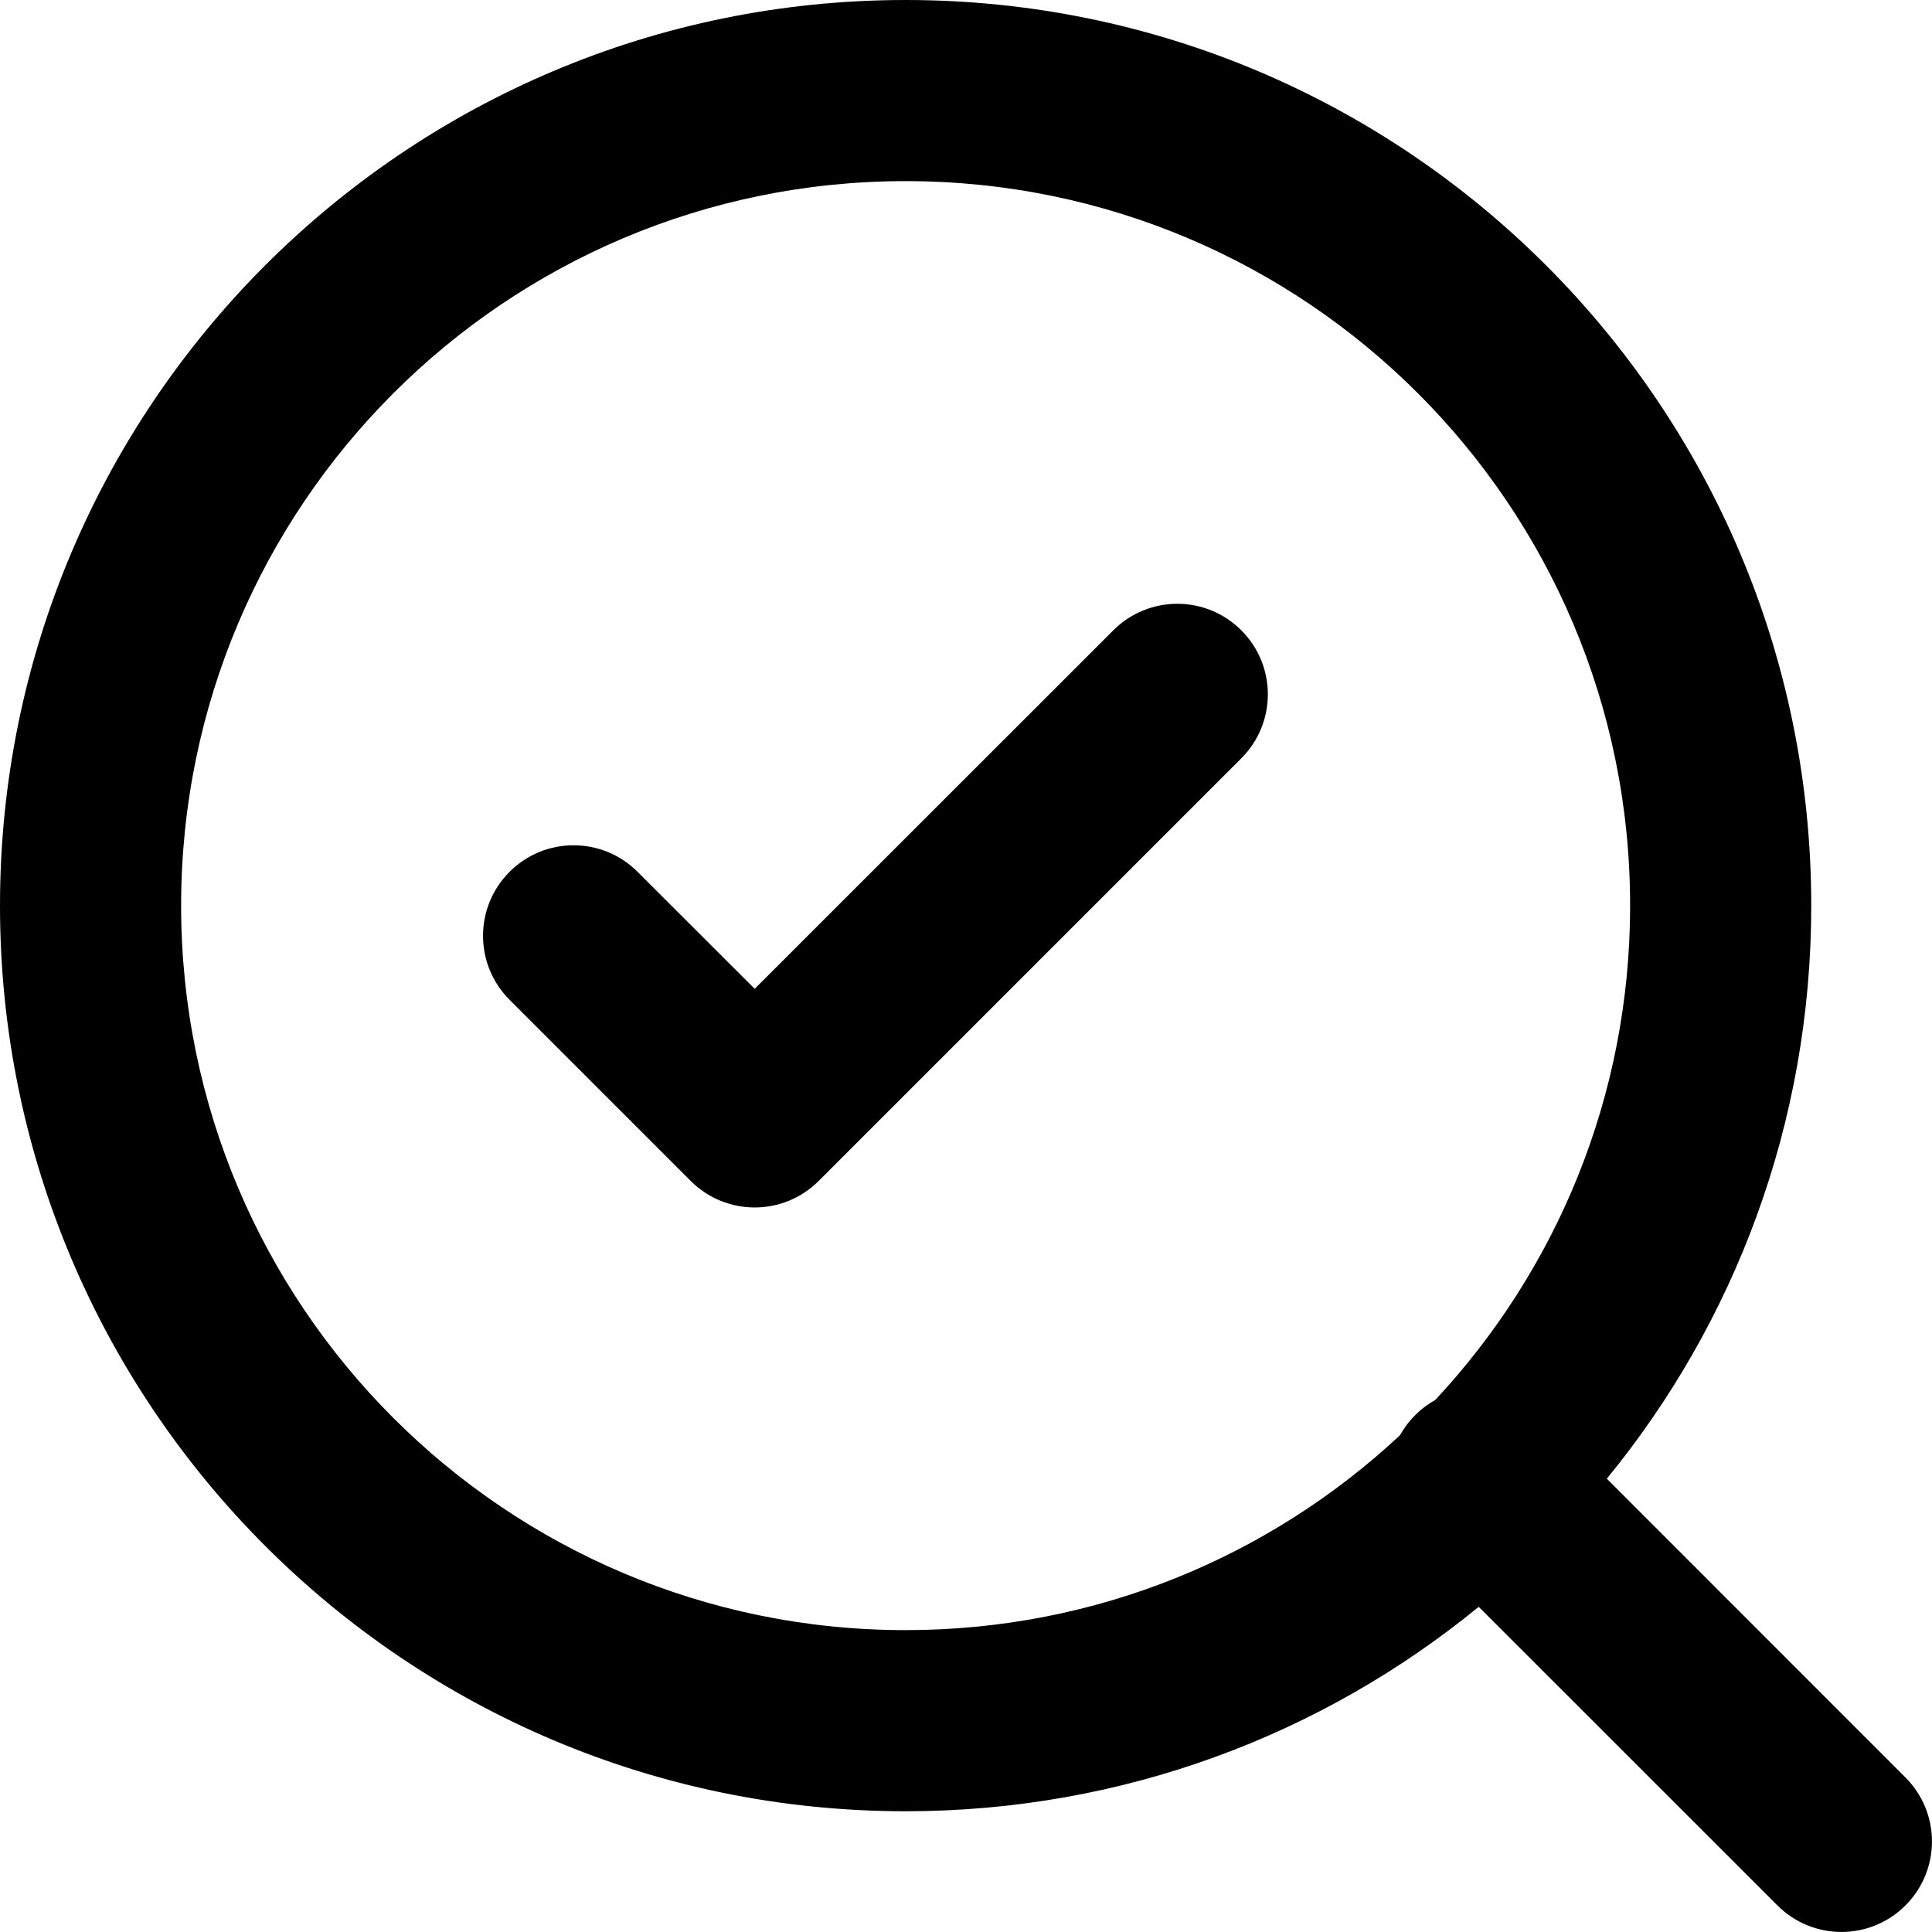
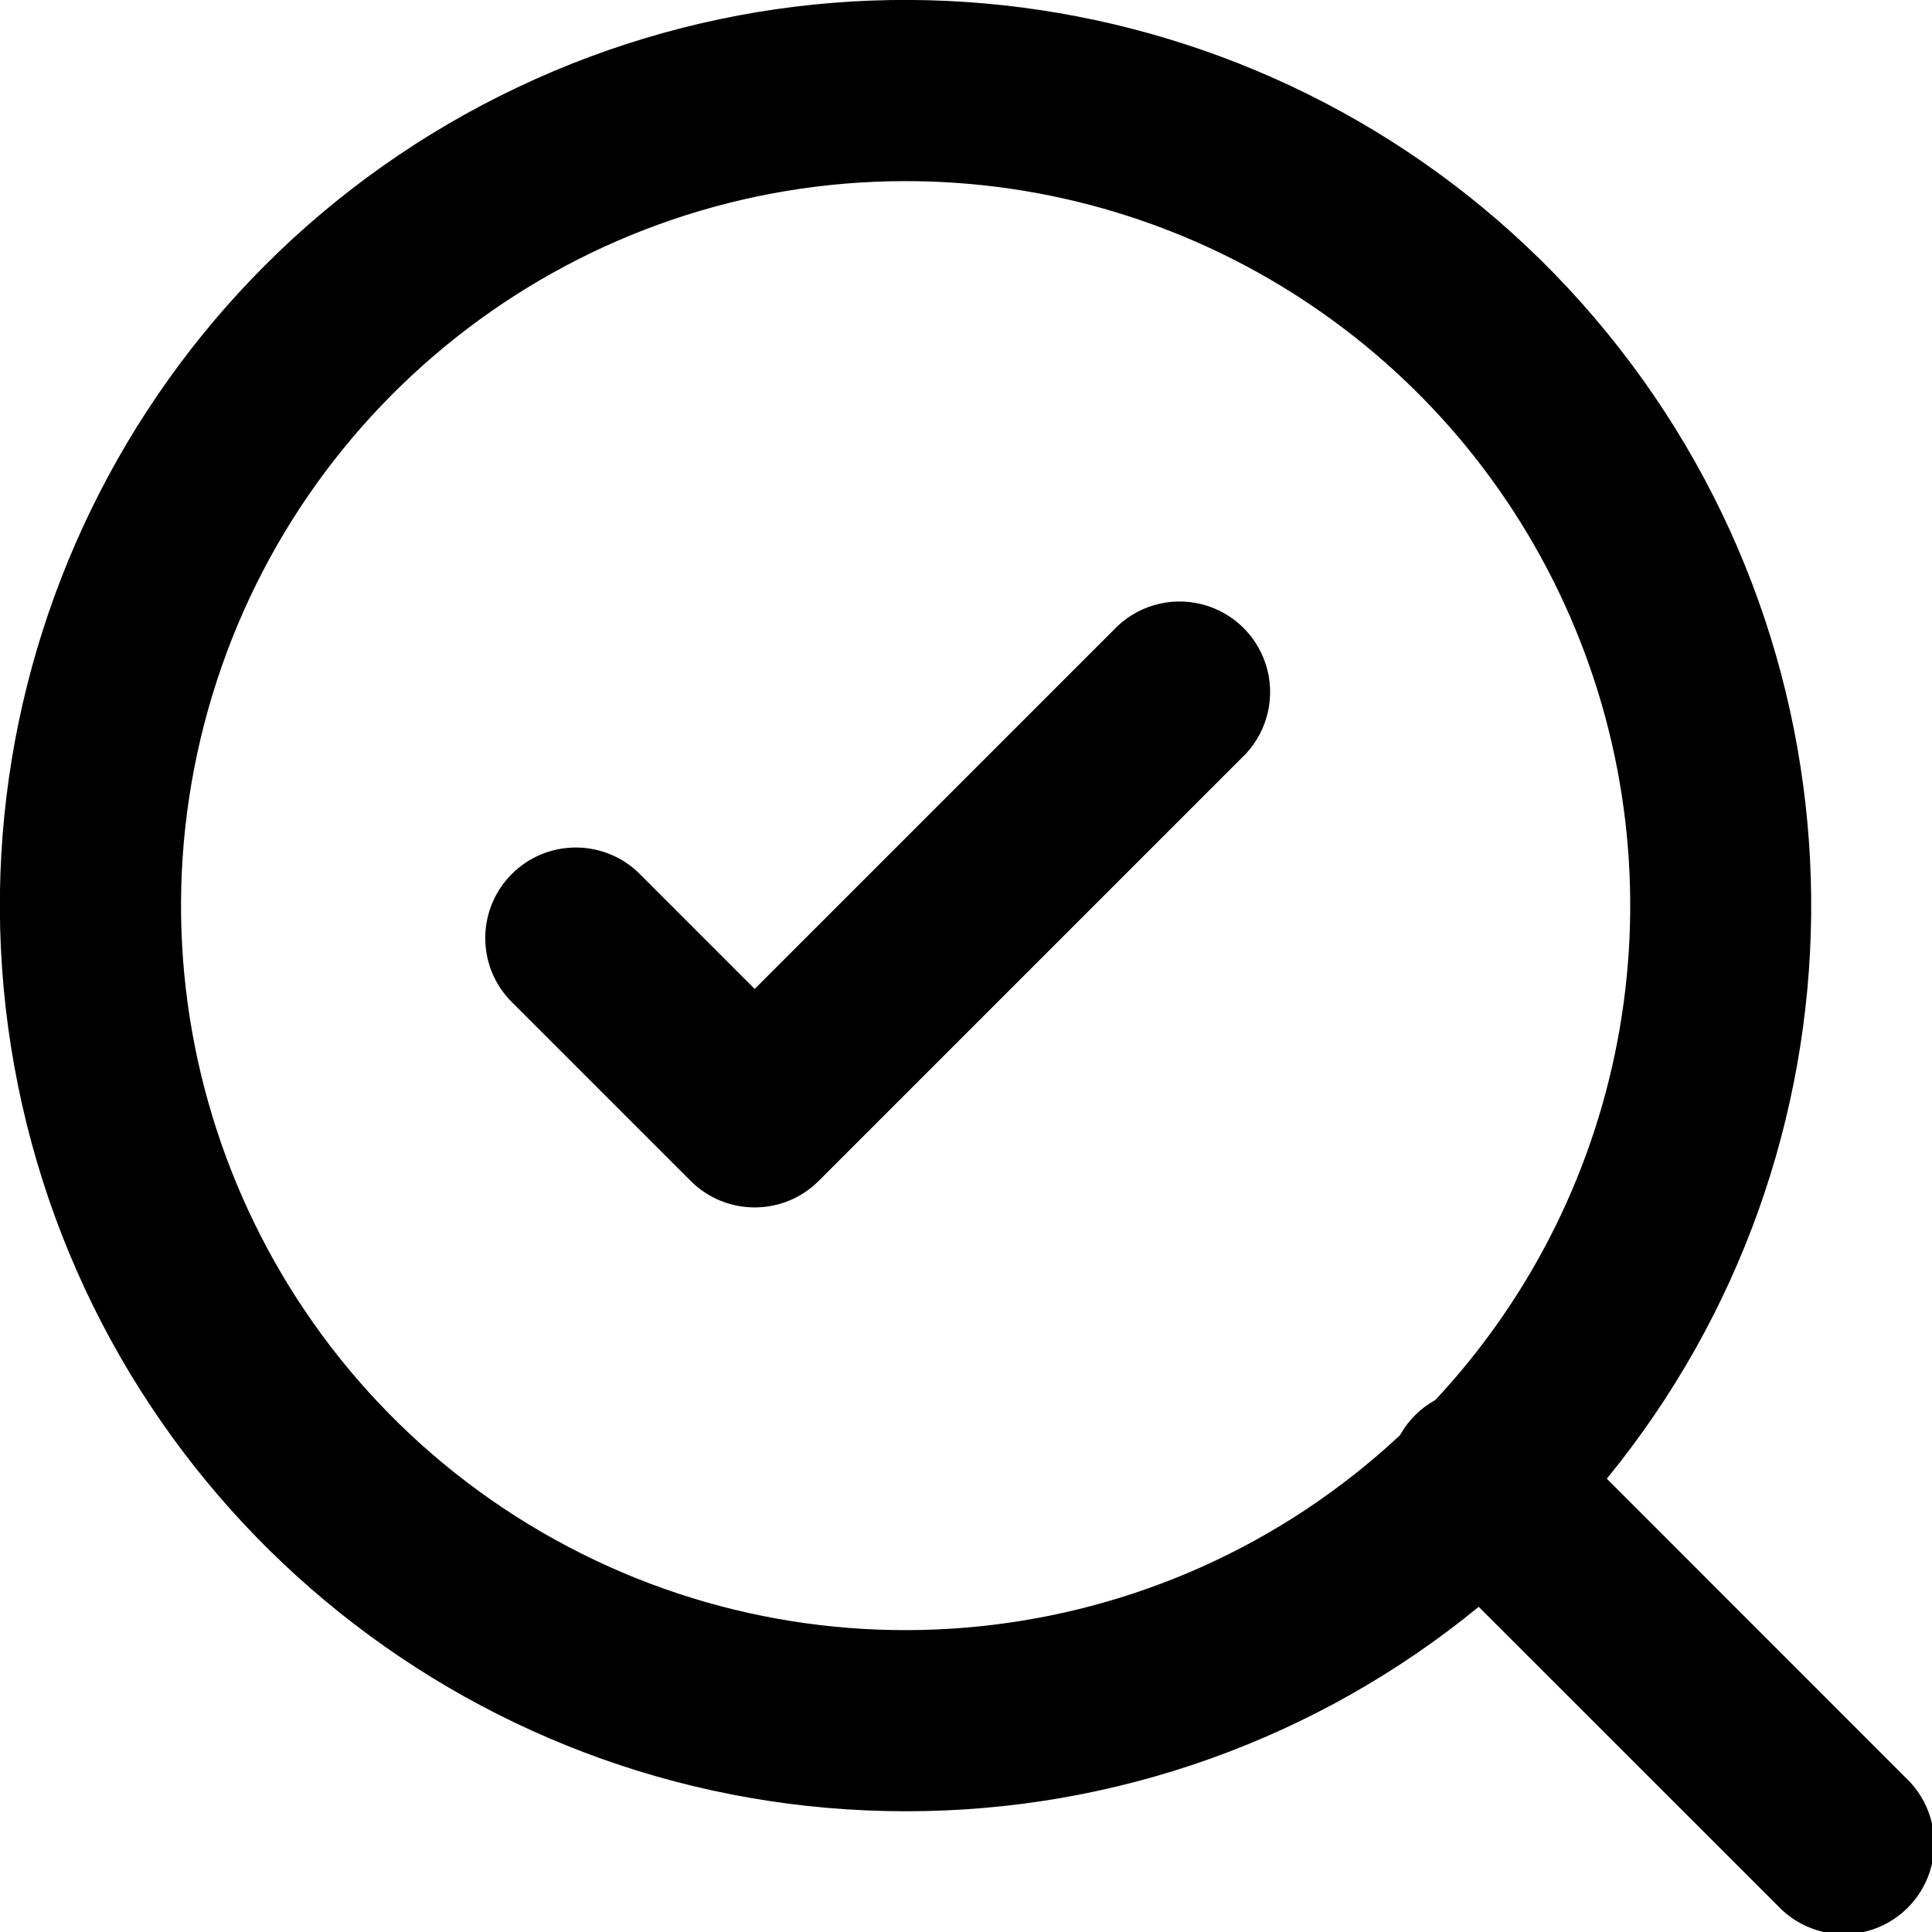
- <svg xmlns="http://www.w3.org/2000/svg" width="16" height="16" viewBox="0 0 16 16" fill="none">
-   <path d="M10.28 6.28C10.573 5.987 10.573 5.513 10.28 5.22C9.987 4.927 9.513 4.927 9.22 5.22L6.25 8.189L5.28 7.22C4.987 6.927 4.513 6.927 4.22 7.22C3.927 7.513 3.927 7.987 4.22 8.28L5.72 9.78C6.013 10.073 6.487 10.073 6.78 9.78L10.28 6.28Z" fill="black" />
-   <path fill-rule="evenodd" clip-rule="evenodd" d="M7.5 15C9.301 15 10.954 14.365 12.246 13.307L14.72 15.78C15.013 16.073 15.487 16.073 15.78 15.78C16.073 15.487 16.073 15.013 15.78 14.72L13.307 12.246C14.365 10.954 15 9.301 15 7.5C15 3.358 11.642 0 7.5 0C3.358 0 0 3.358 0 7.5C0 11.642 3.358 15 7.5 15ZM7.5 1.5C4.186 1.5 1.5 4.186 1.5 7.5C1.5 10.814 4.186 13.5 7.5 13.5C9.082 13.5 10.522 12.887 11.594 11.886C11.627 11.827 11.669 11.77 11.72 11.72C11.77 11.669 11.827 11.627 11.886 11.594C12.887 10.522 13.5 9.082 13.5 7.5C13.5 4.186 10.814 1.5 7.5 1.5Z" fill="black" />
+ <svg xmlns="http://www.w3.org/2000/svg" width="16" height="16" viewBox="0 0 16 16">
+   <path d="M10.28 6.28a.75.75 0 10-1.06-1.06L6.25 8.19l-.97-.97a.75.75 0 00-1.06 1.06l1.5 1.5a.75.75 0 001.06 0l3.5-3.5z" />
+   <path fill-rule="evenodd" d="M7.5 15a7.469 7.469 0 004.746-1.693l2.474 2.473a.75.75 0 101.06-1.06l-2.473-2.474A7.5 7.5 0 107.5 15zm0-13.5a6 6 0 104.094 10.386.75.75 0 01.293-.292A6 6 0 007.5 1.5z" />
</svg>
